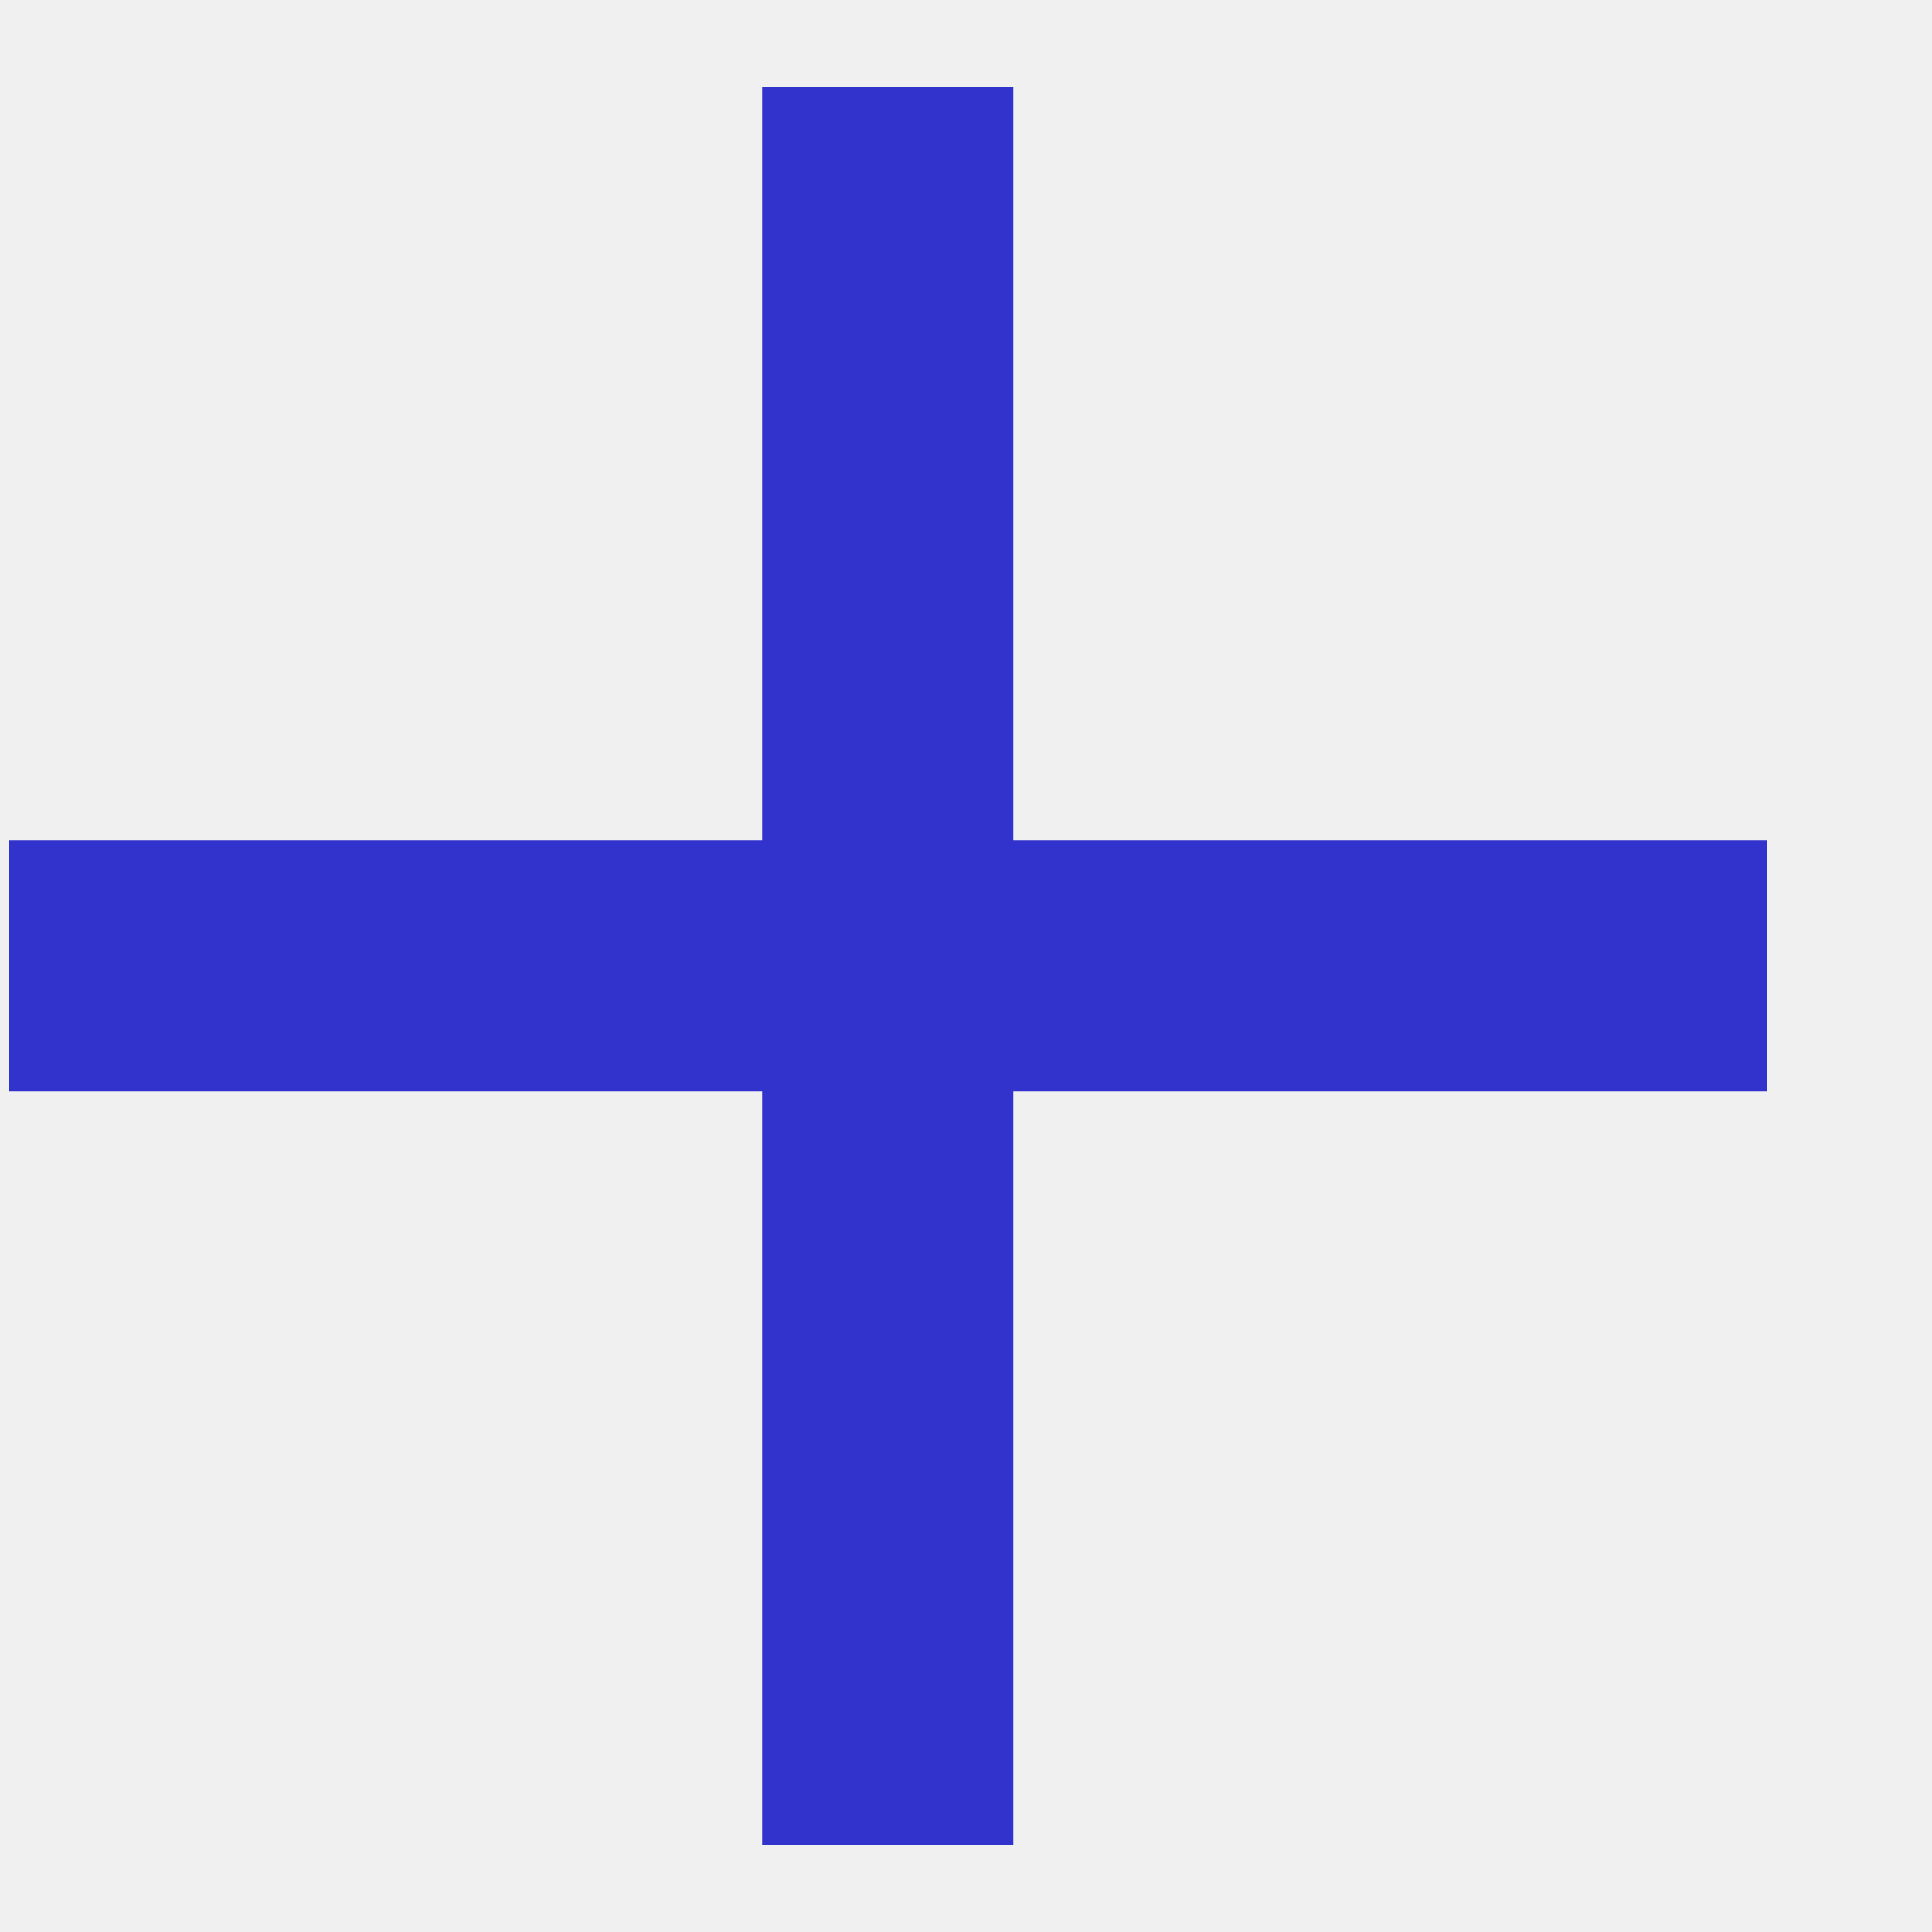
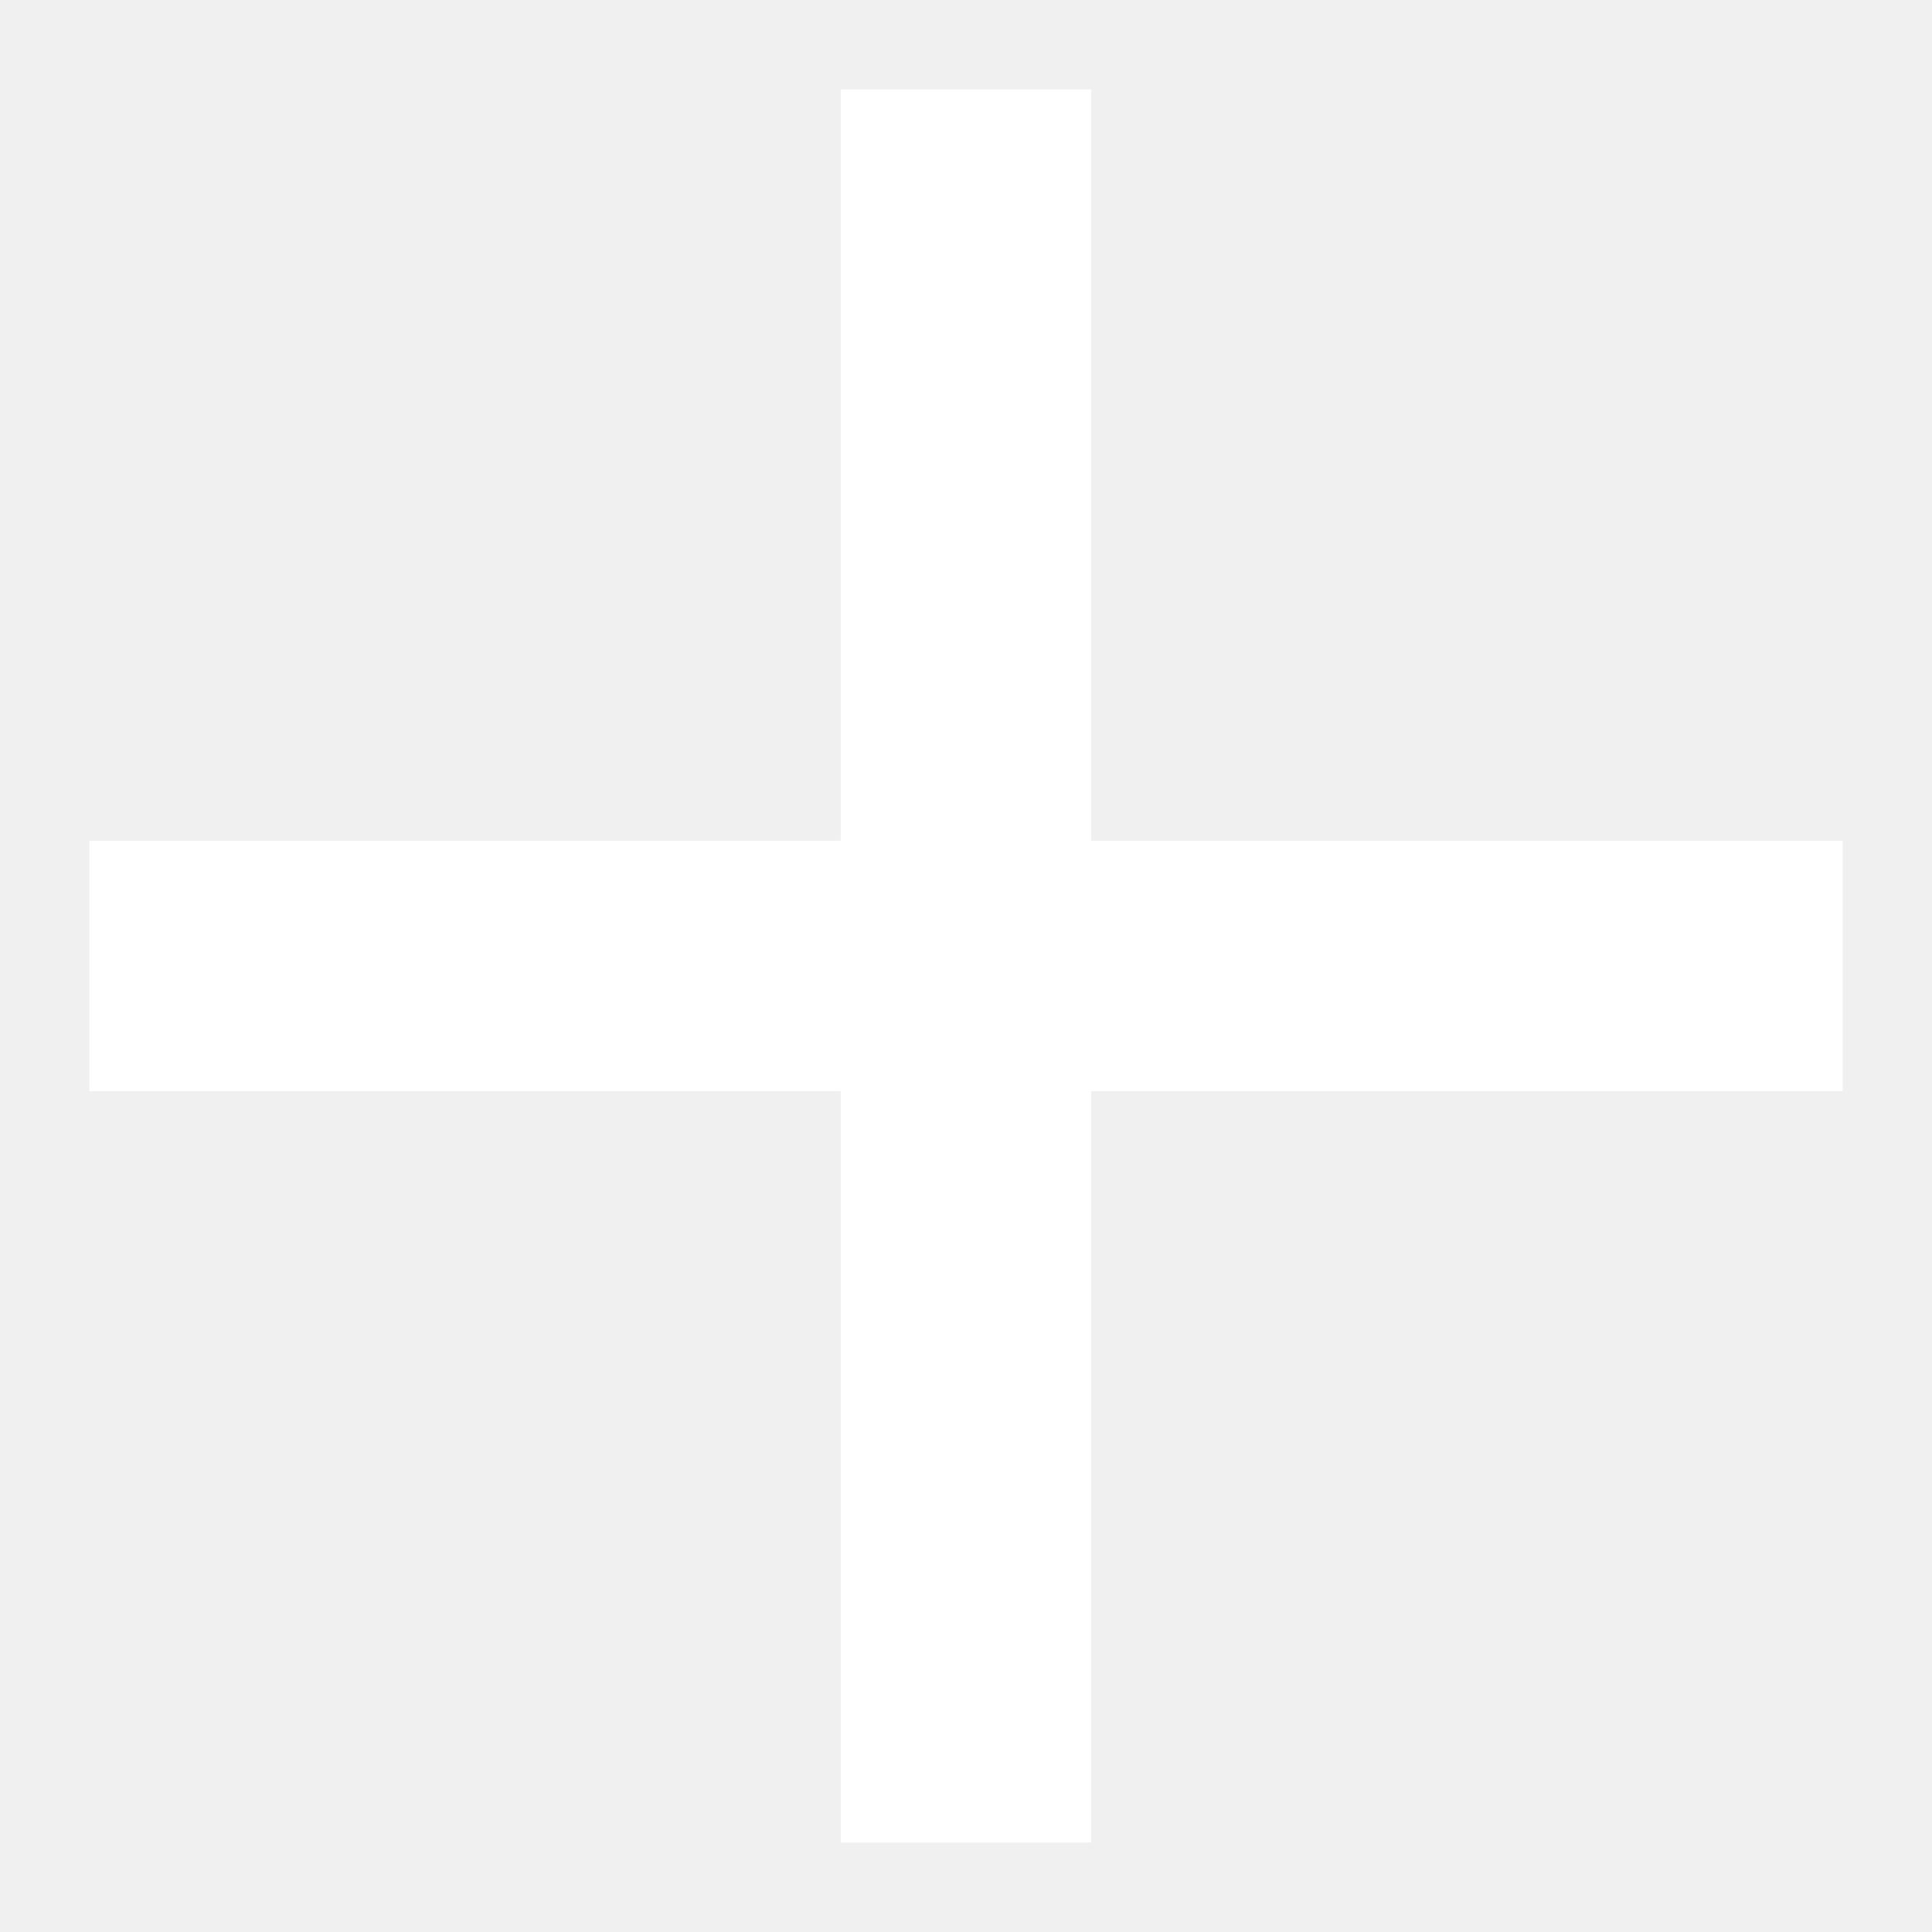
- <svg xmlns="http://www.w3.org/2000/svg" width="10" height="10" viewBox="0 0 10 10" fill="none">
-   <path d="M9.145 5.649H5.245V9.549H3.945V5.649H0.045V4.349H3.945V0.449H5.245V4.349H9.145V5.649Z" fill="#3233CD" />
+ <svg xmlns="http://www.w3.org/2000/svg" width="18" height="18" viewBox="0 0 18 18" fill="none">
+   <path d="M7.833 10.166H0.833V7.833H7.833V0.833H10.167V7.833H17.167V10.166H10.167V17.166H7.833V10.166Z" fill="white" />
</svg>
